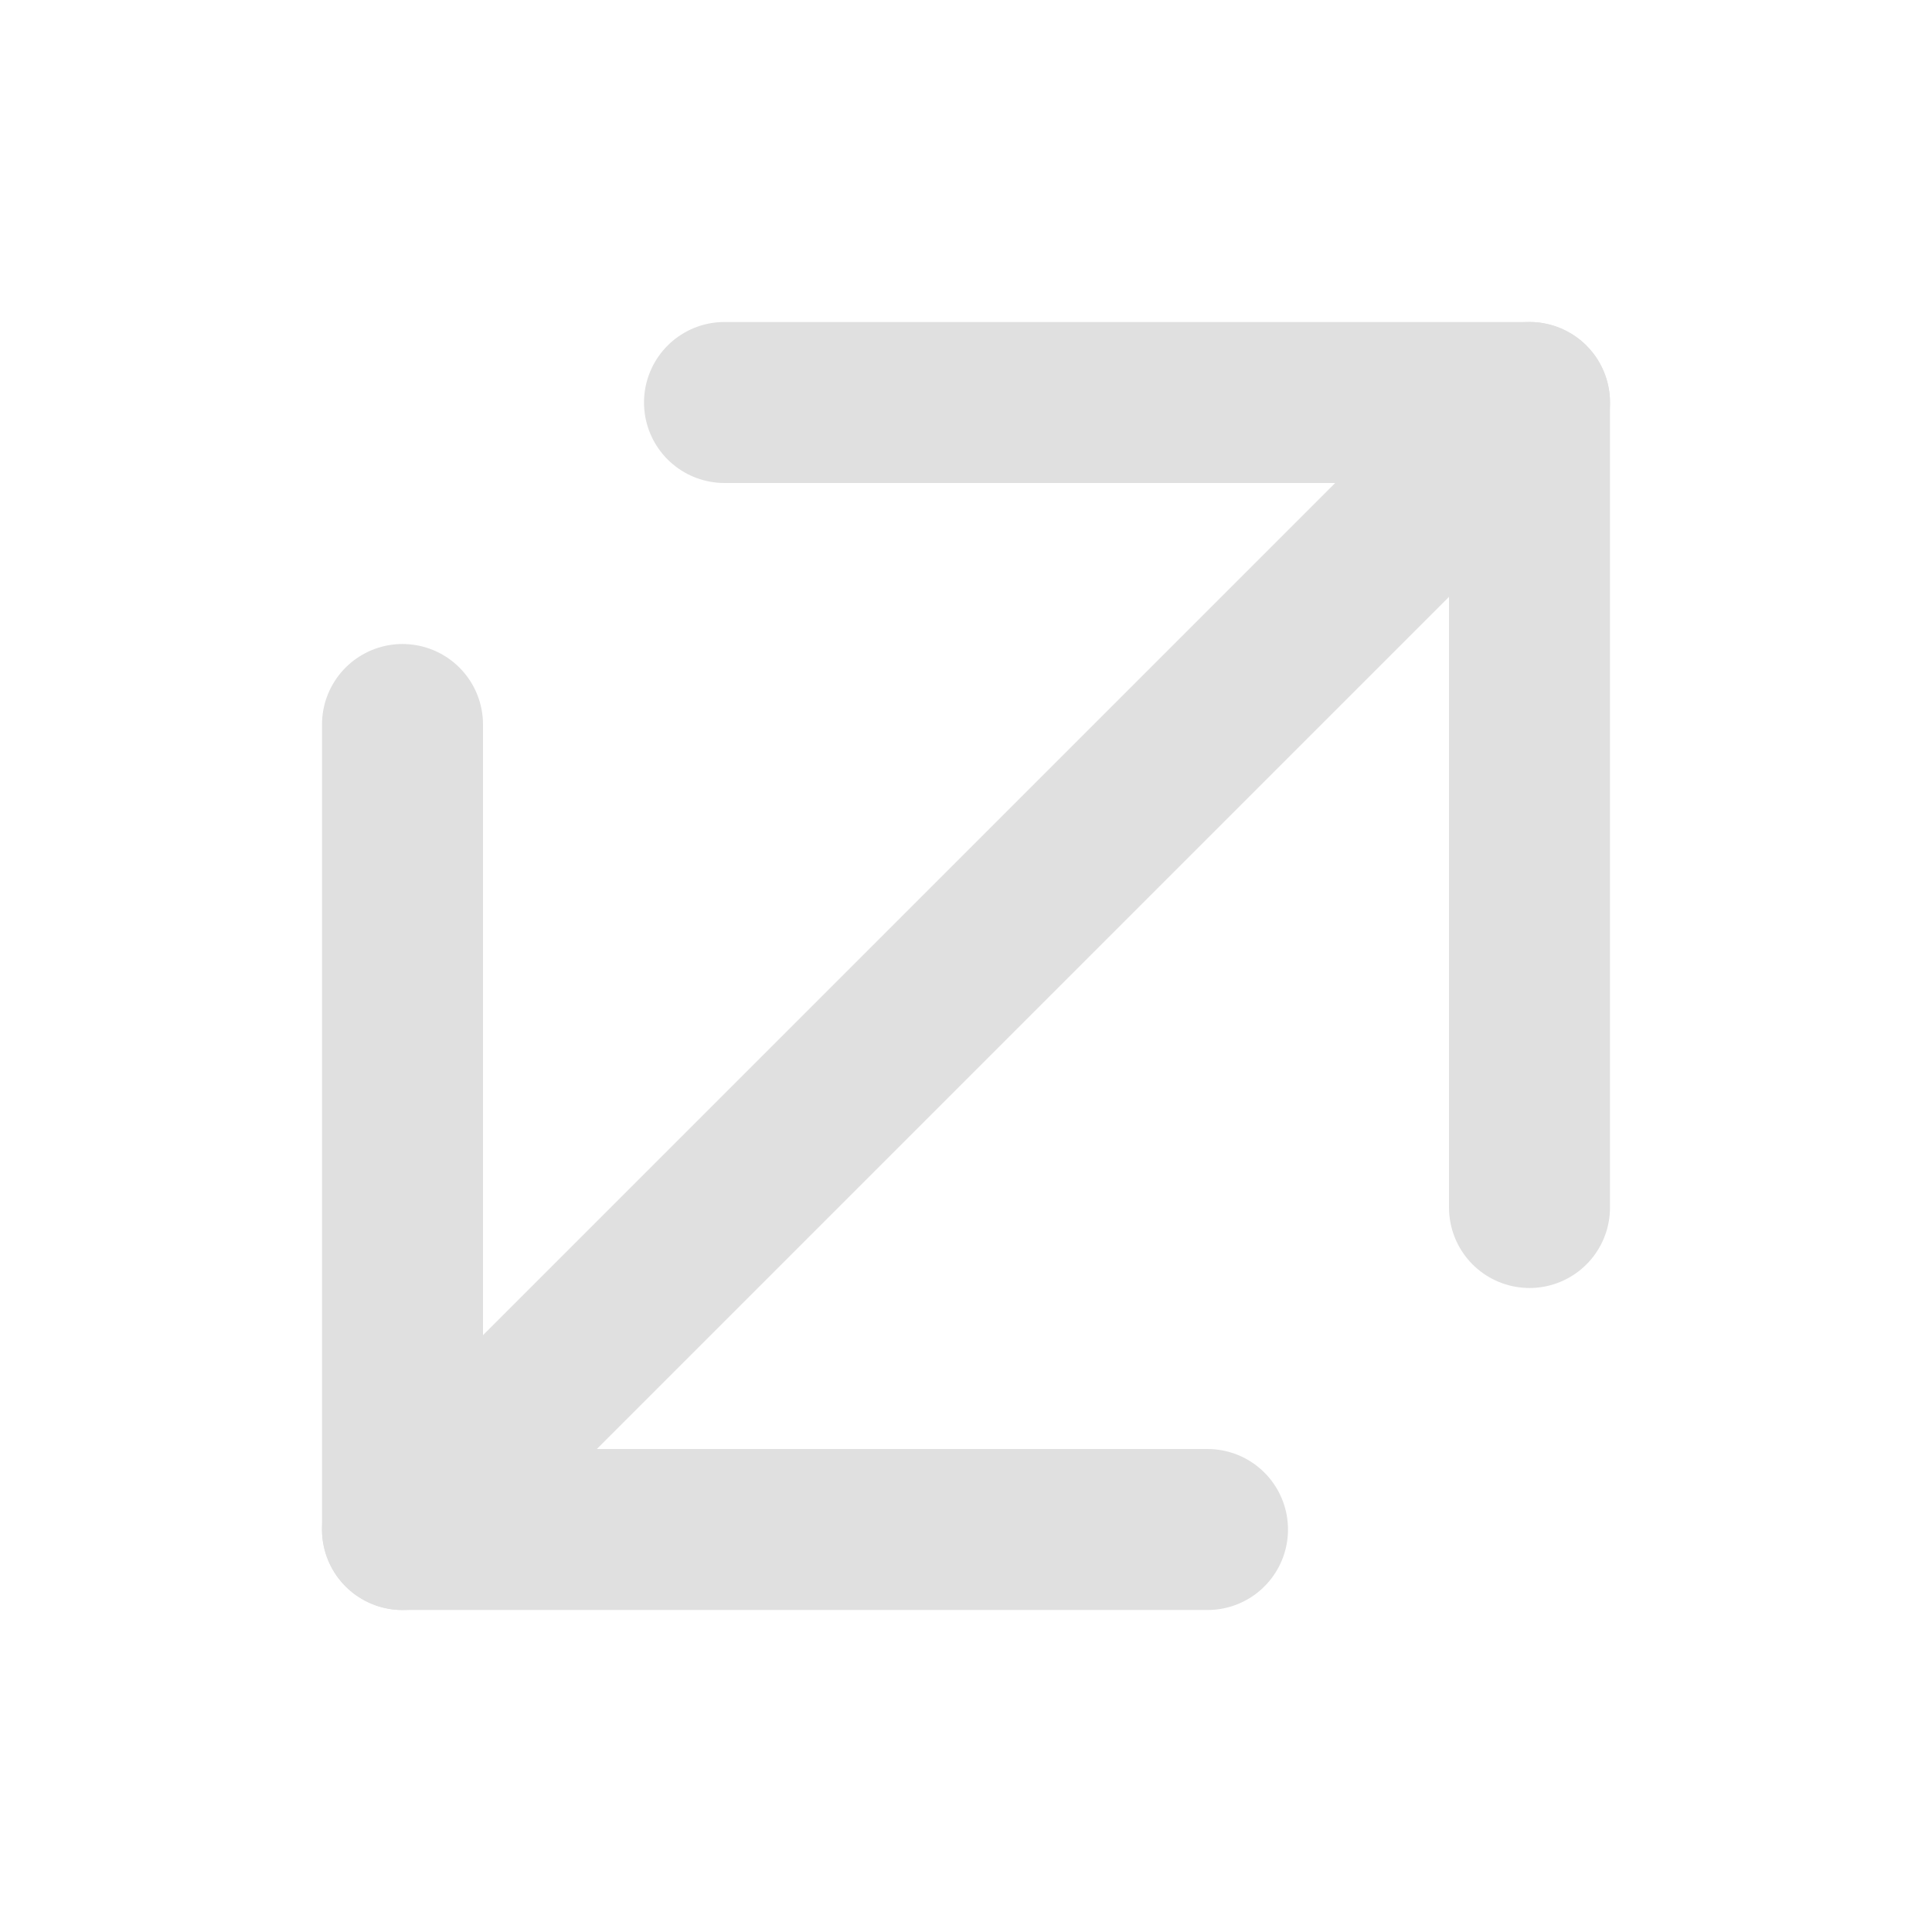
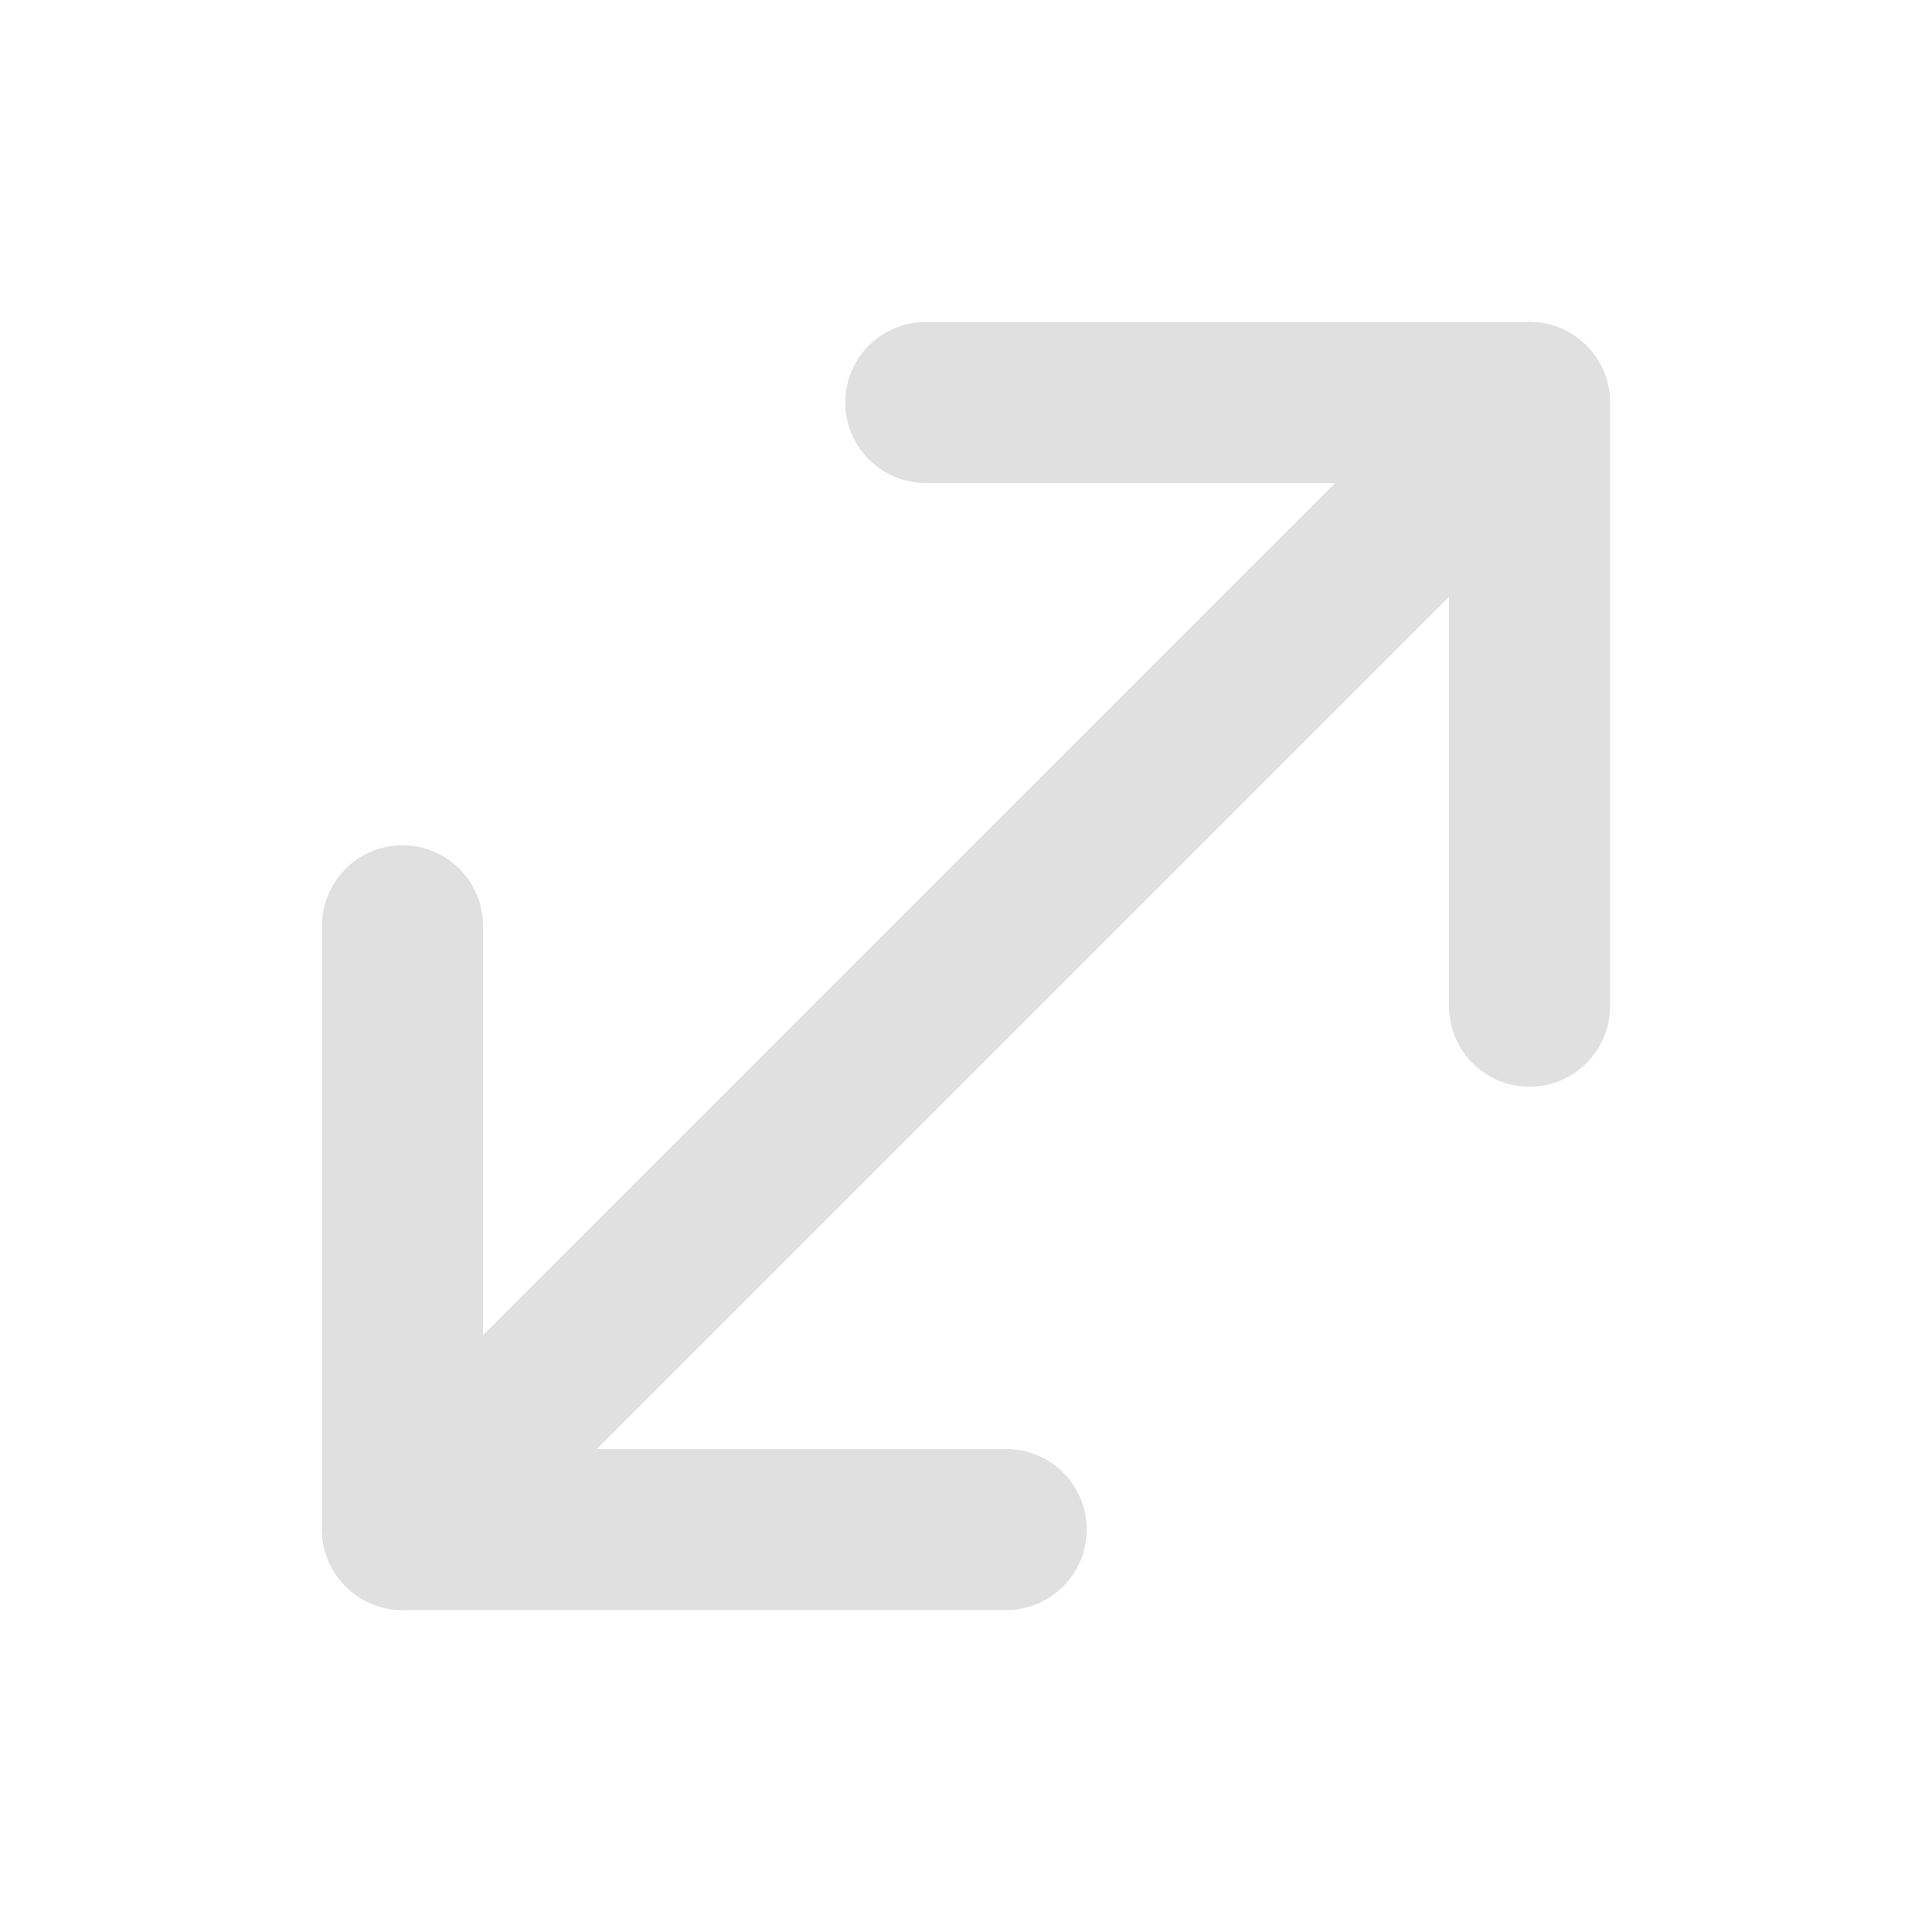
<svg xmlns="http://www.w3.org/2000/svg" width="24" height="24" viewBox="0 0 24 24" fill="none" stroke="#e0e0e0" stroke-width="2" stroke-linecap="round" stroke-linejoin="round">
  <line x1="5" y1="19" x2="19" y2="5" />
-   <polyline points="9 5 19 5 19 15" />
-   <polyline points="15 19 5 19 5 9" />
+   <polyline points="11.5 5 19 5 19 12.5" />
+   <polyline points="12.5 19 5 19 5 11.5" />
</svg>
